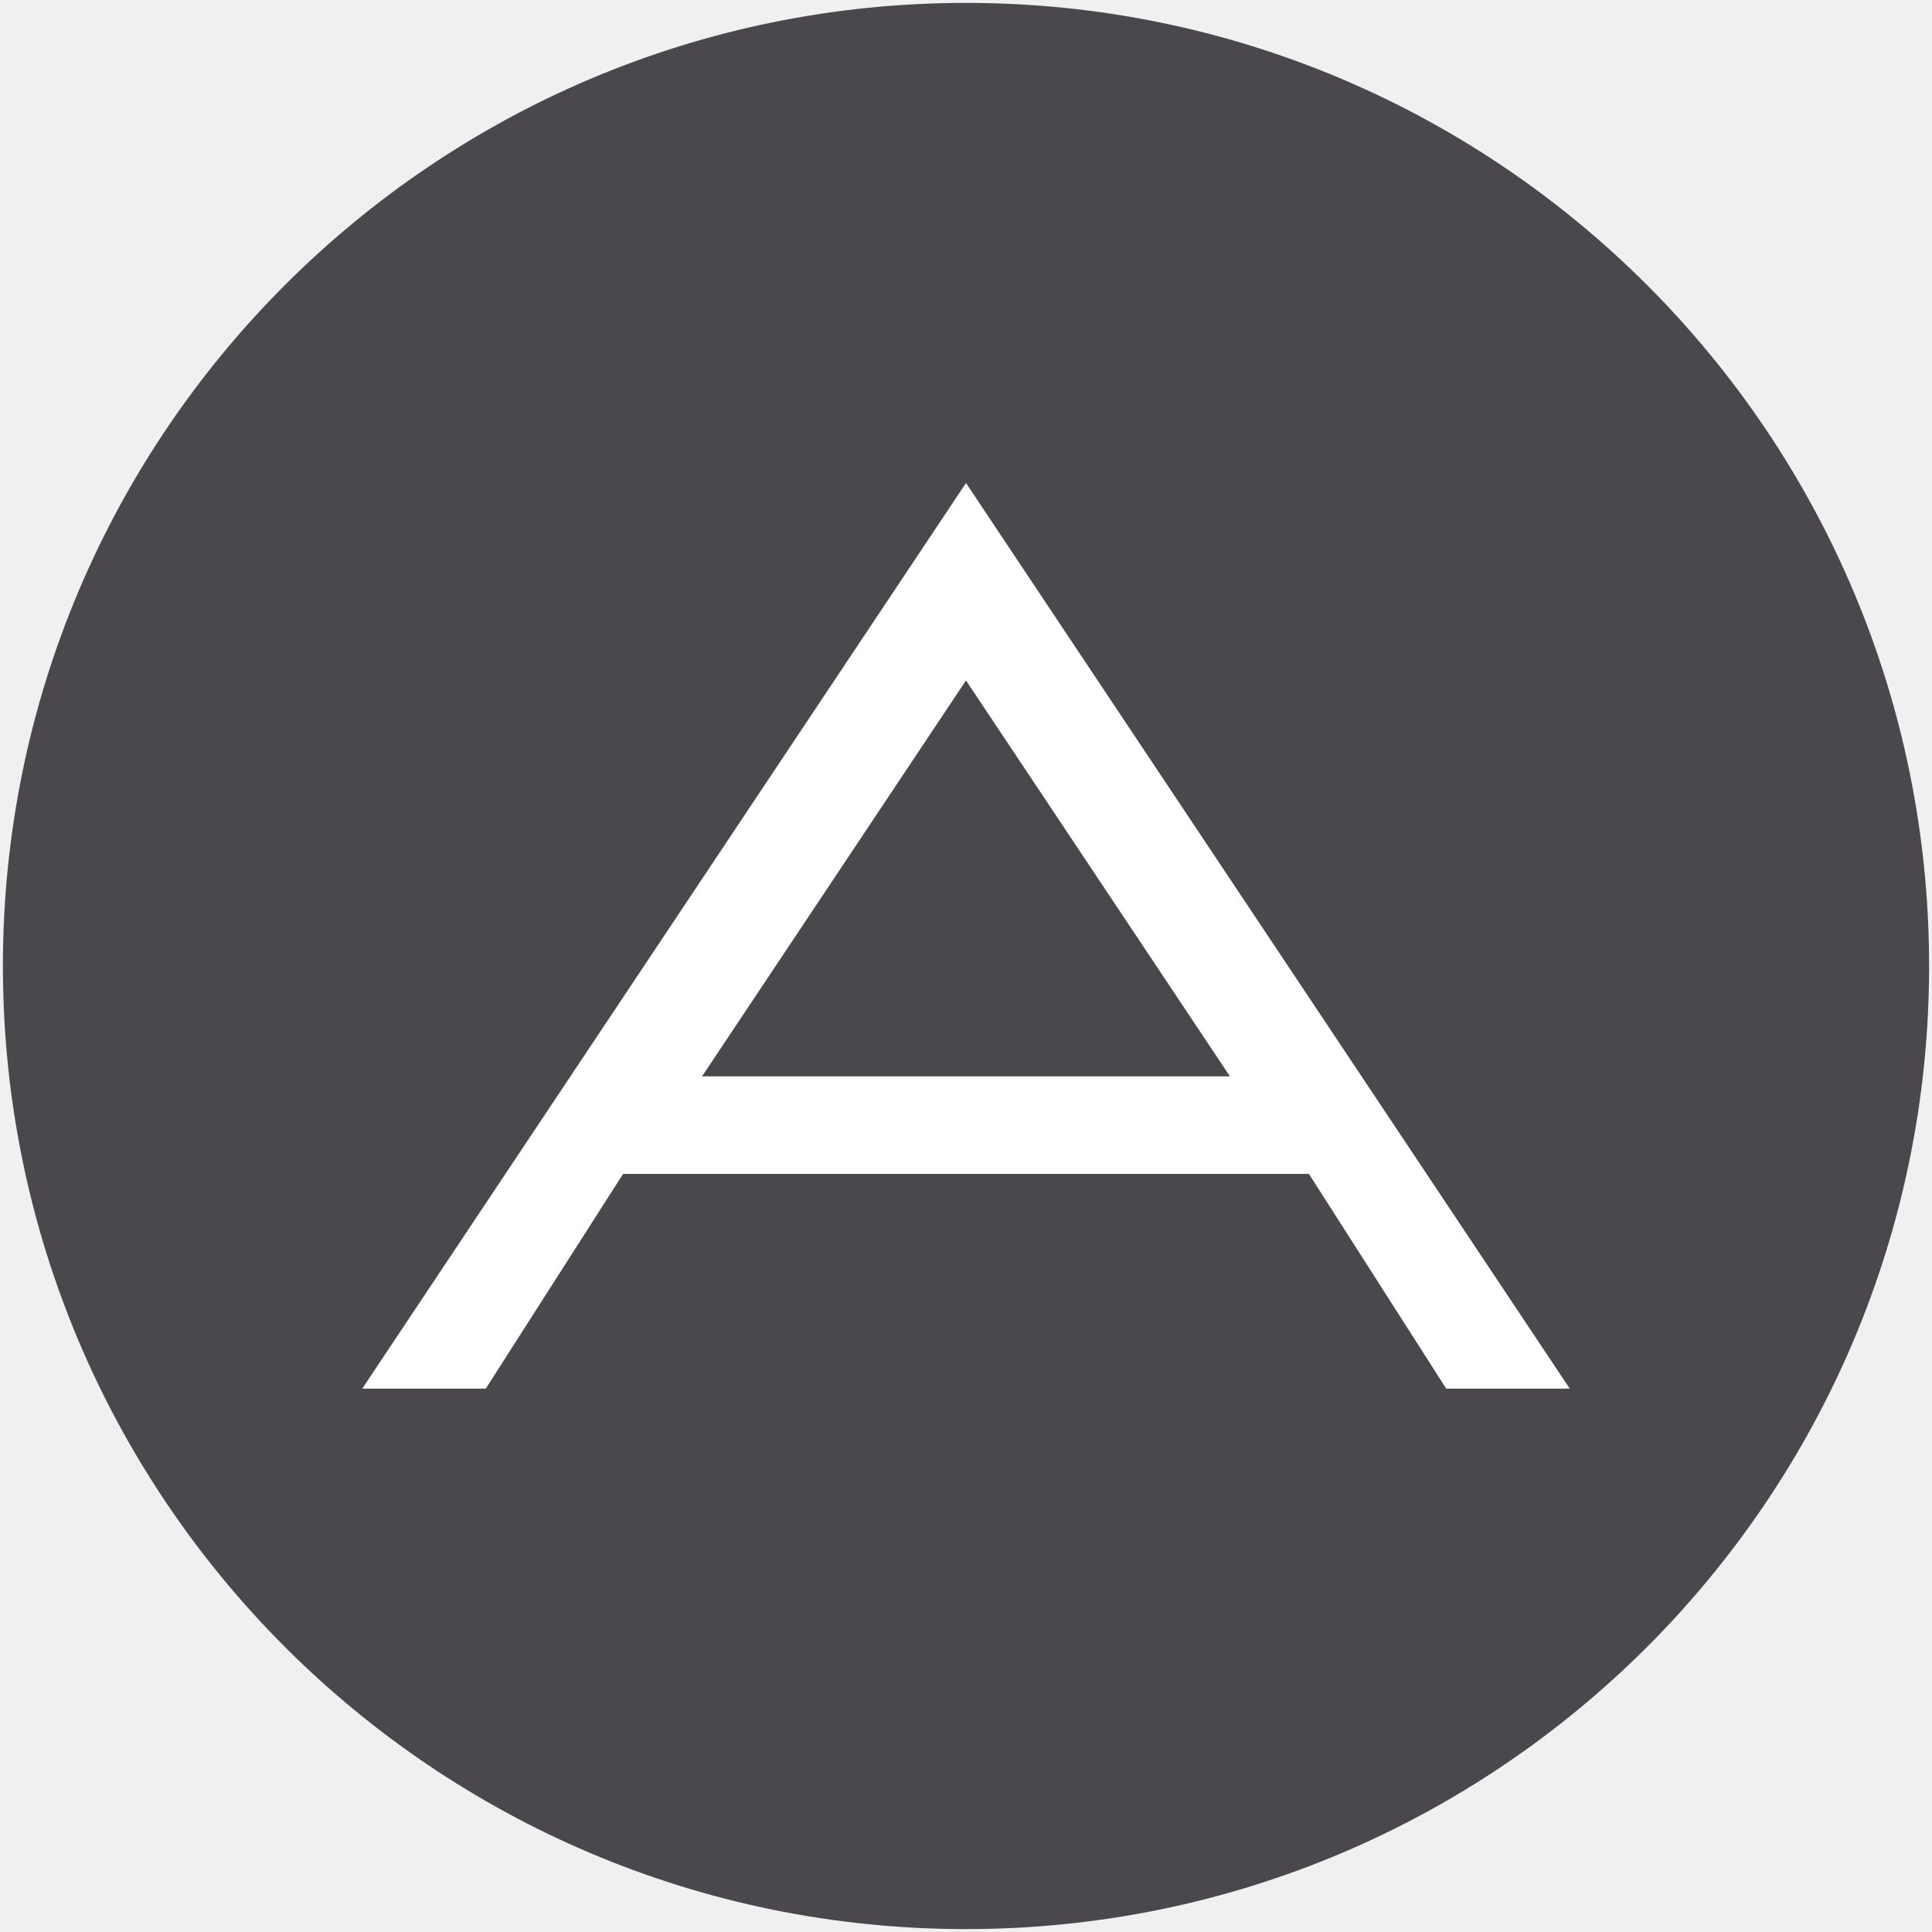
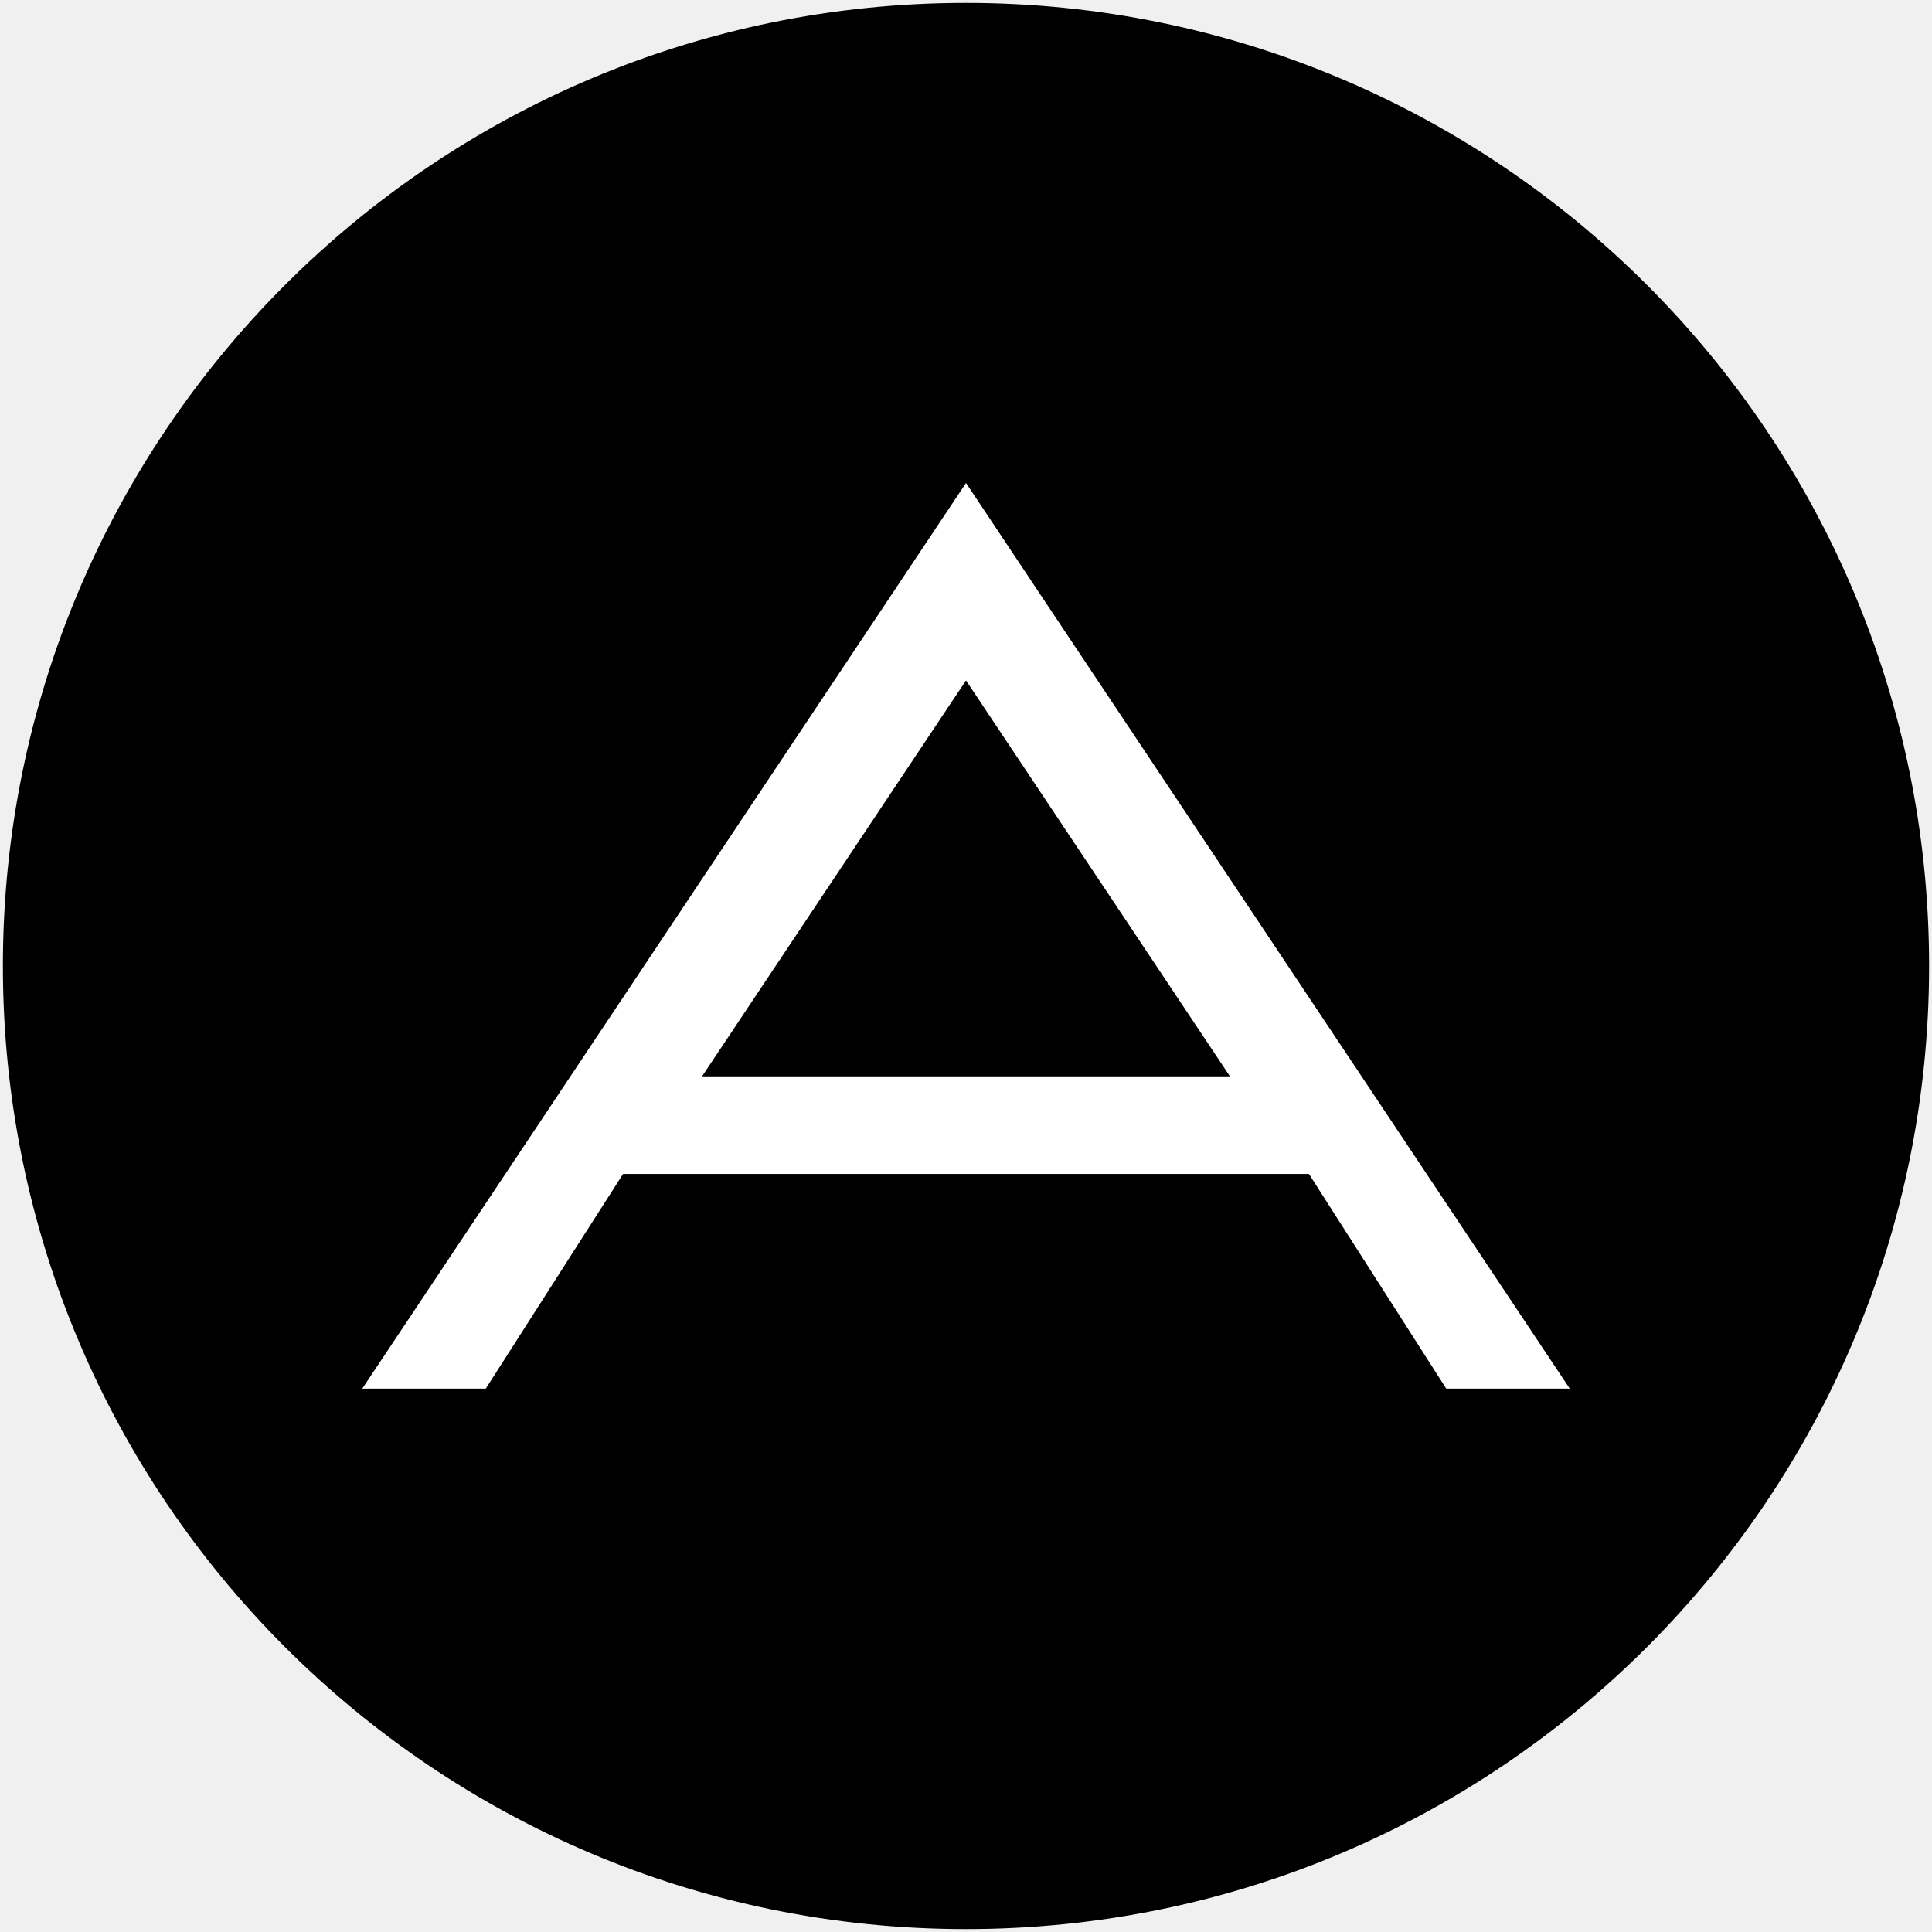
<svg xmlns="http://www.w3.org/2000/svg" width="16px" height="16px" viewBox="0 0 16 16" version="1.1">
  <defs />
  <g id="buffer-web" stroke="none" stroke-width="1" fill="none" fill-rule="evenodd">
-     <g id="circle-app-dot-net">
-       <circle id="Oval" fill="#4A484C" cx="8" cy="8" r="7.976" />
-       <path d="M3,11.5 L4.023,11.5 L5.16,9.722 L10.84,9.722 L11.977,11.5 L13,11.5 L8,4 L3,11.5 Z M5.814,8.914 L8,5.635 L10.186,8.914 L5.814,8.914 L5.814,8.914 Z" id="Shape" fill="#FFFFFF" />
+     <g id="circle-appdotnet">
+       <circle id="background" fill="#000000" cx="8" cy="8" r="7.976" />
+       <path d="M3,11.5 L4.023,11.5 L5.16,9.722 L10.84,9.722 L11.977,11.5 L13,11.5 L8,4 L3,11.5 L3,11.5 Z M5.814,8.914 L8,5.635 L10.186,8.914 L5.814,8.914 L5.814,8.914 L5.814,8.914 Z" id="app-dot-net" fill="#FFFFFF" />
    </g>
  </g>
</svg>
